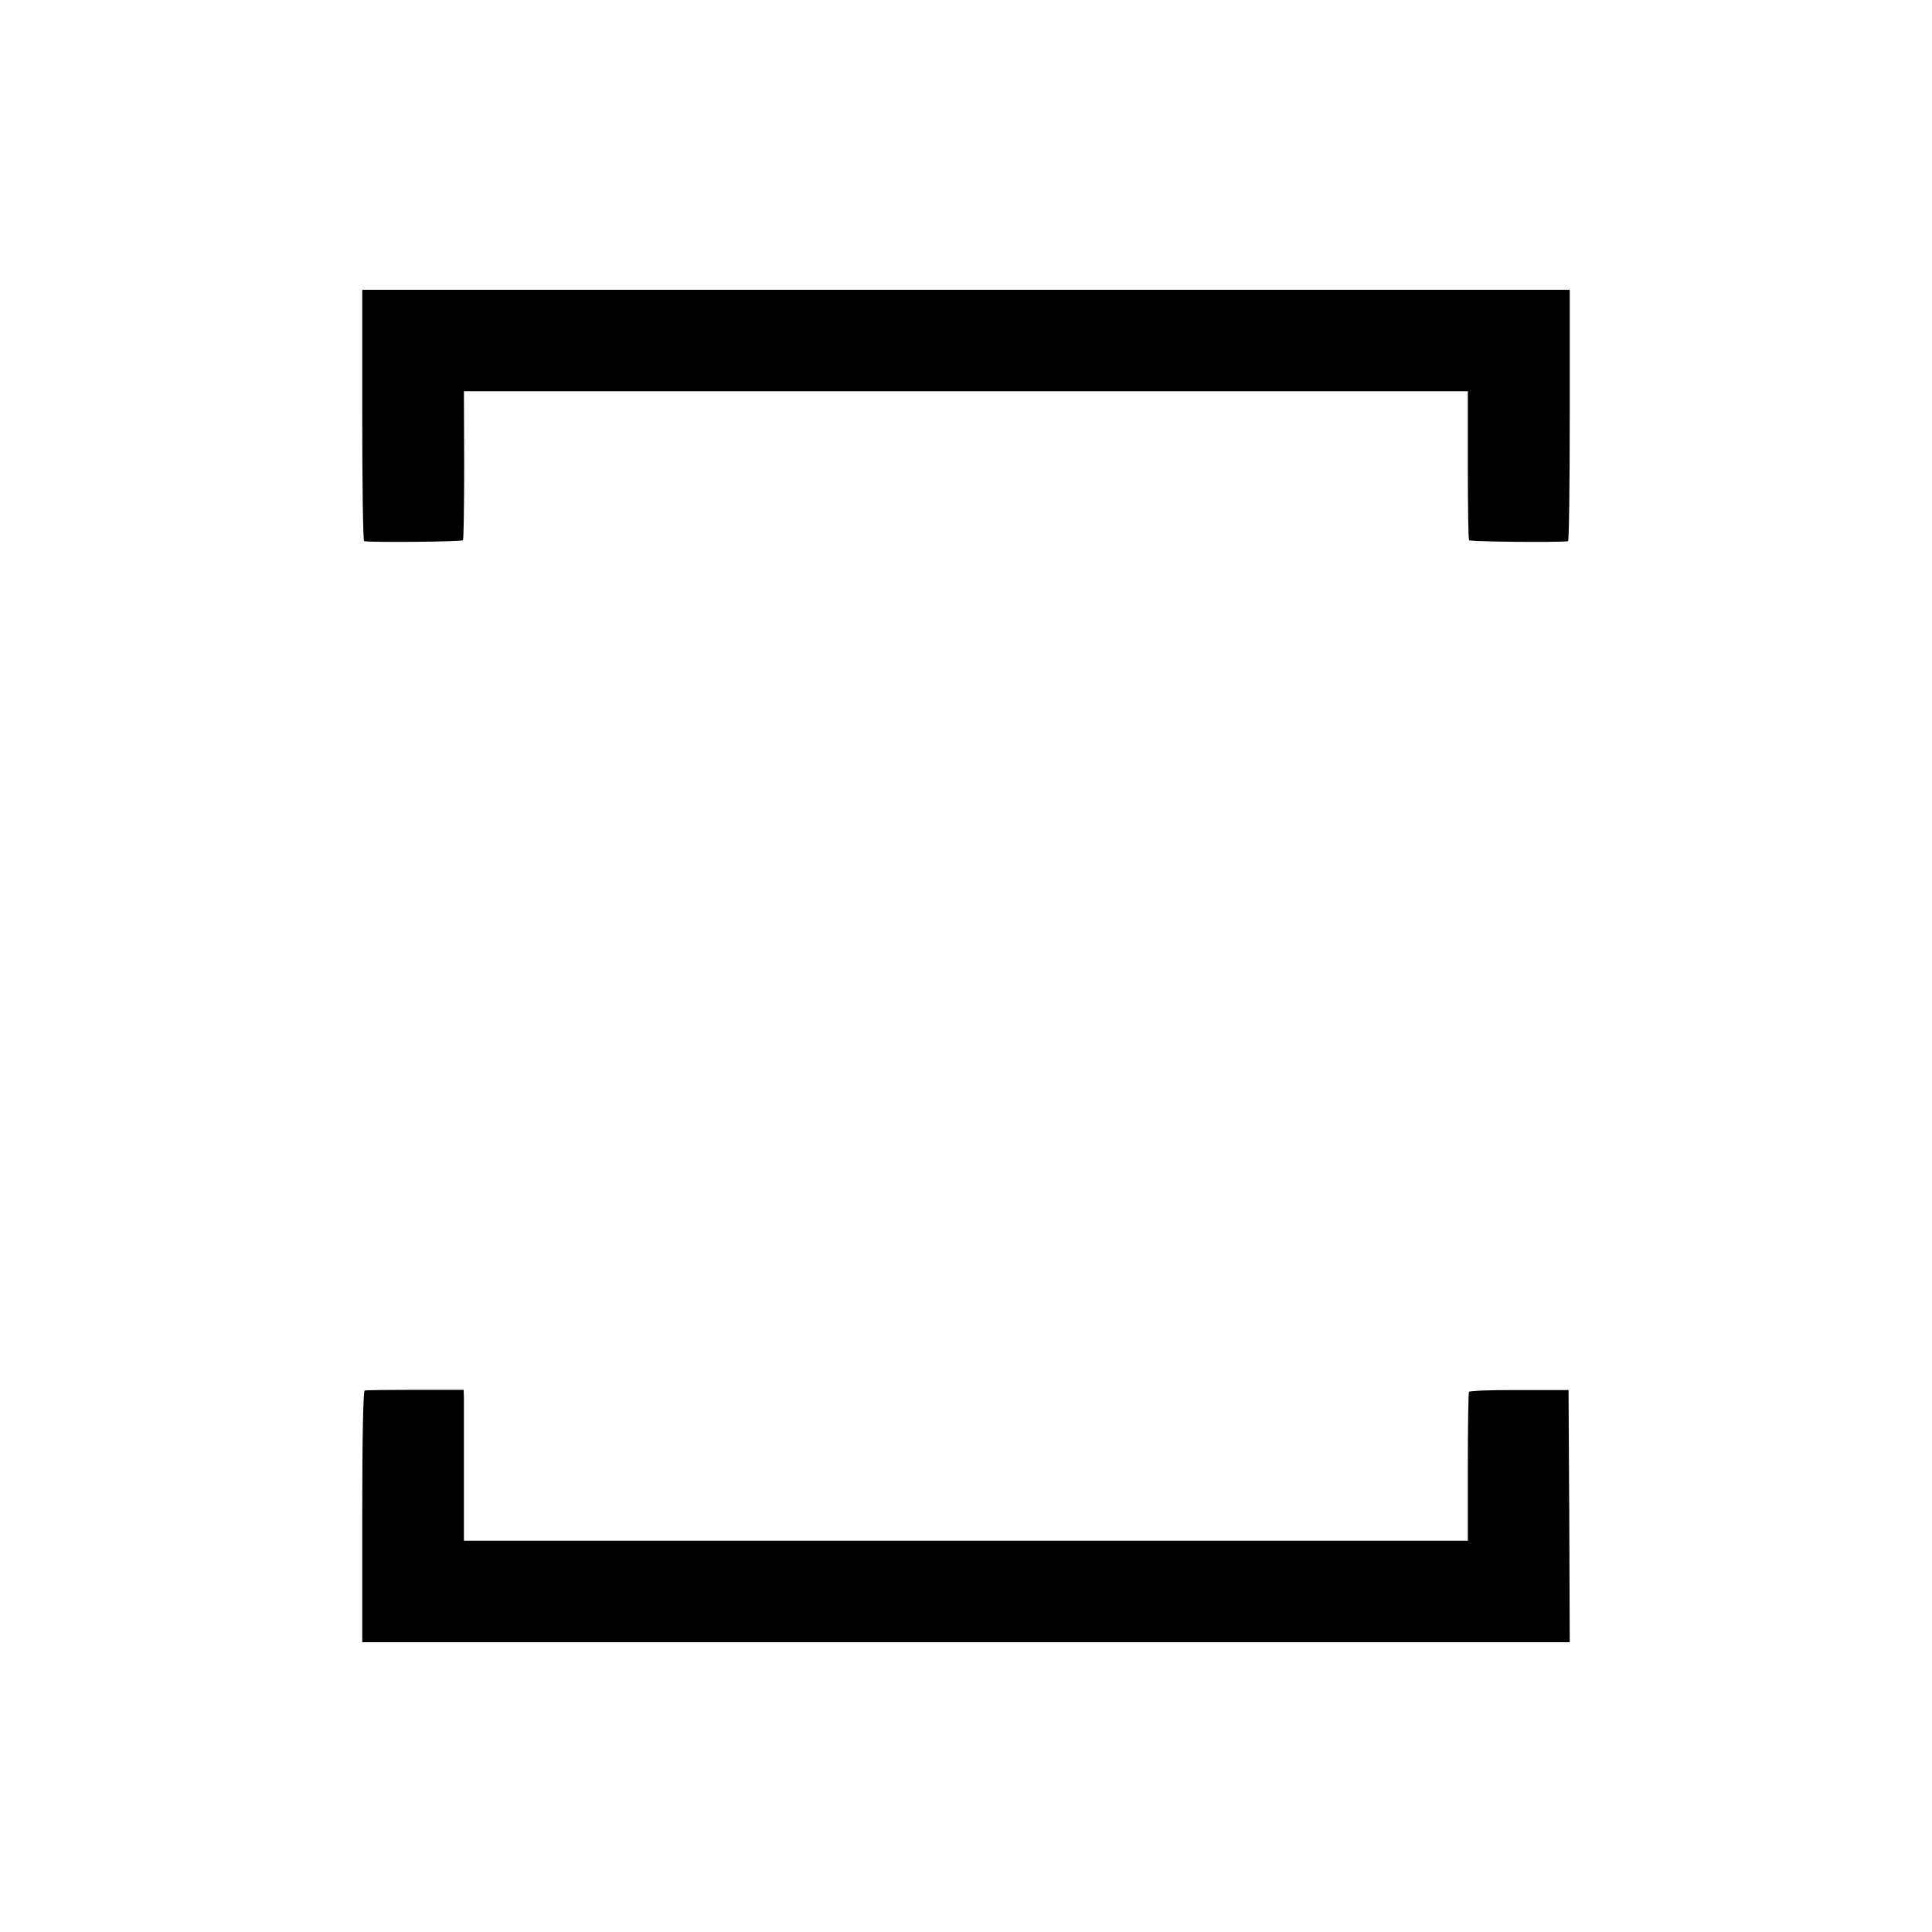
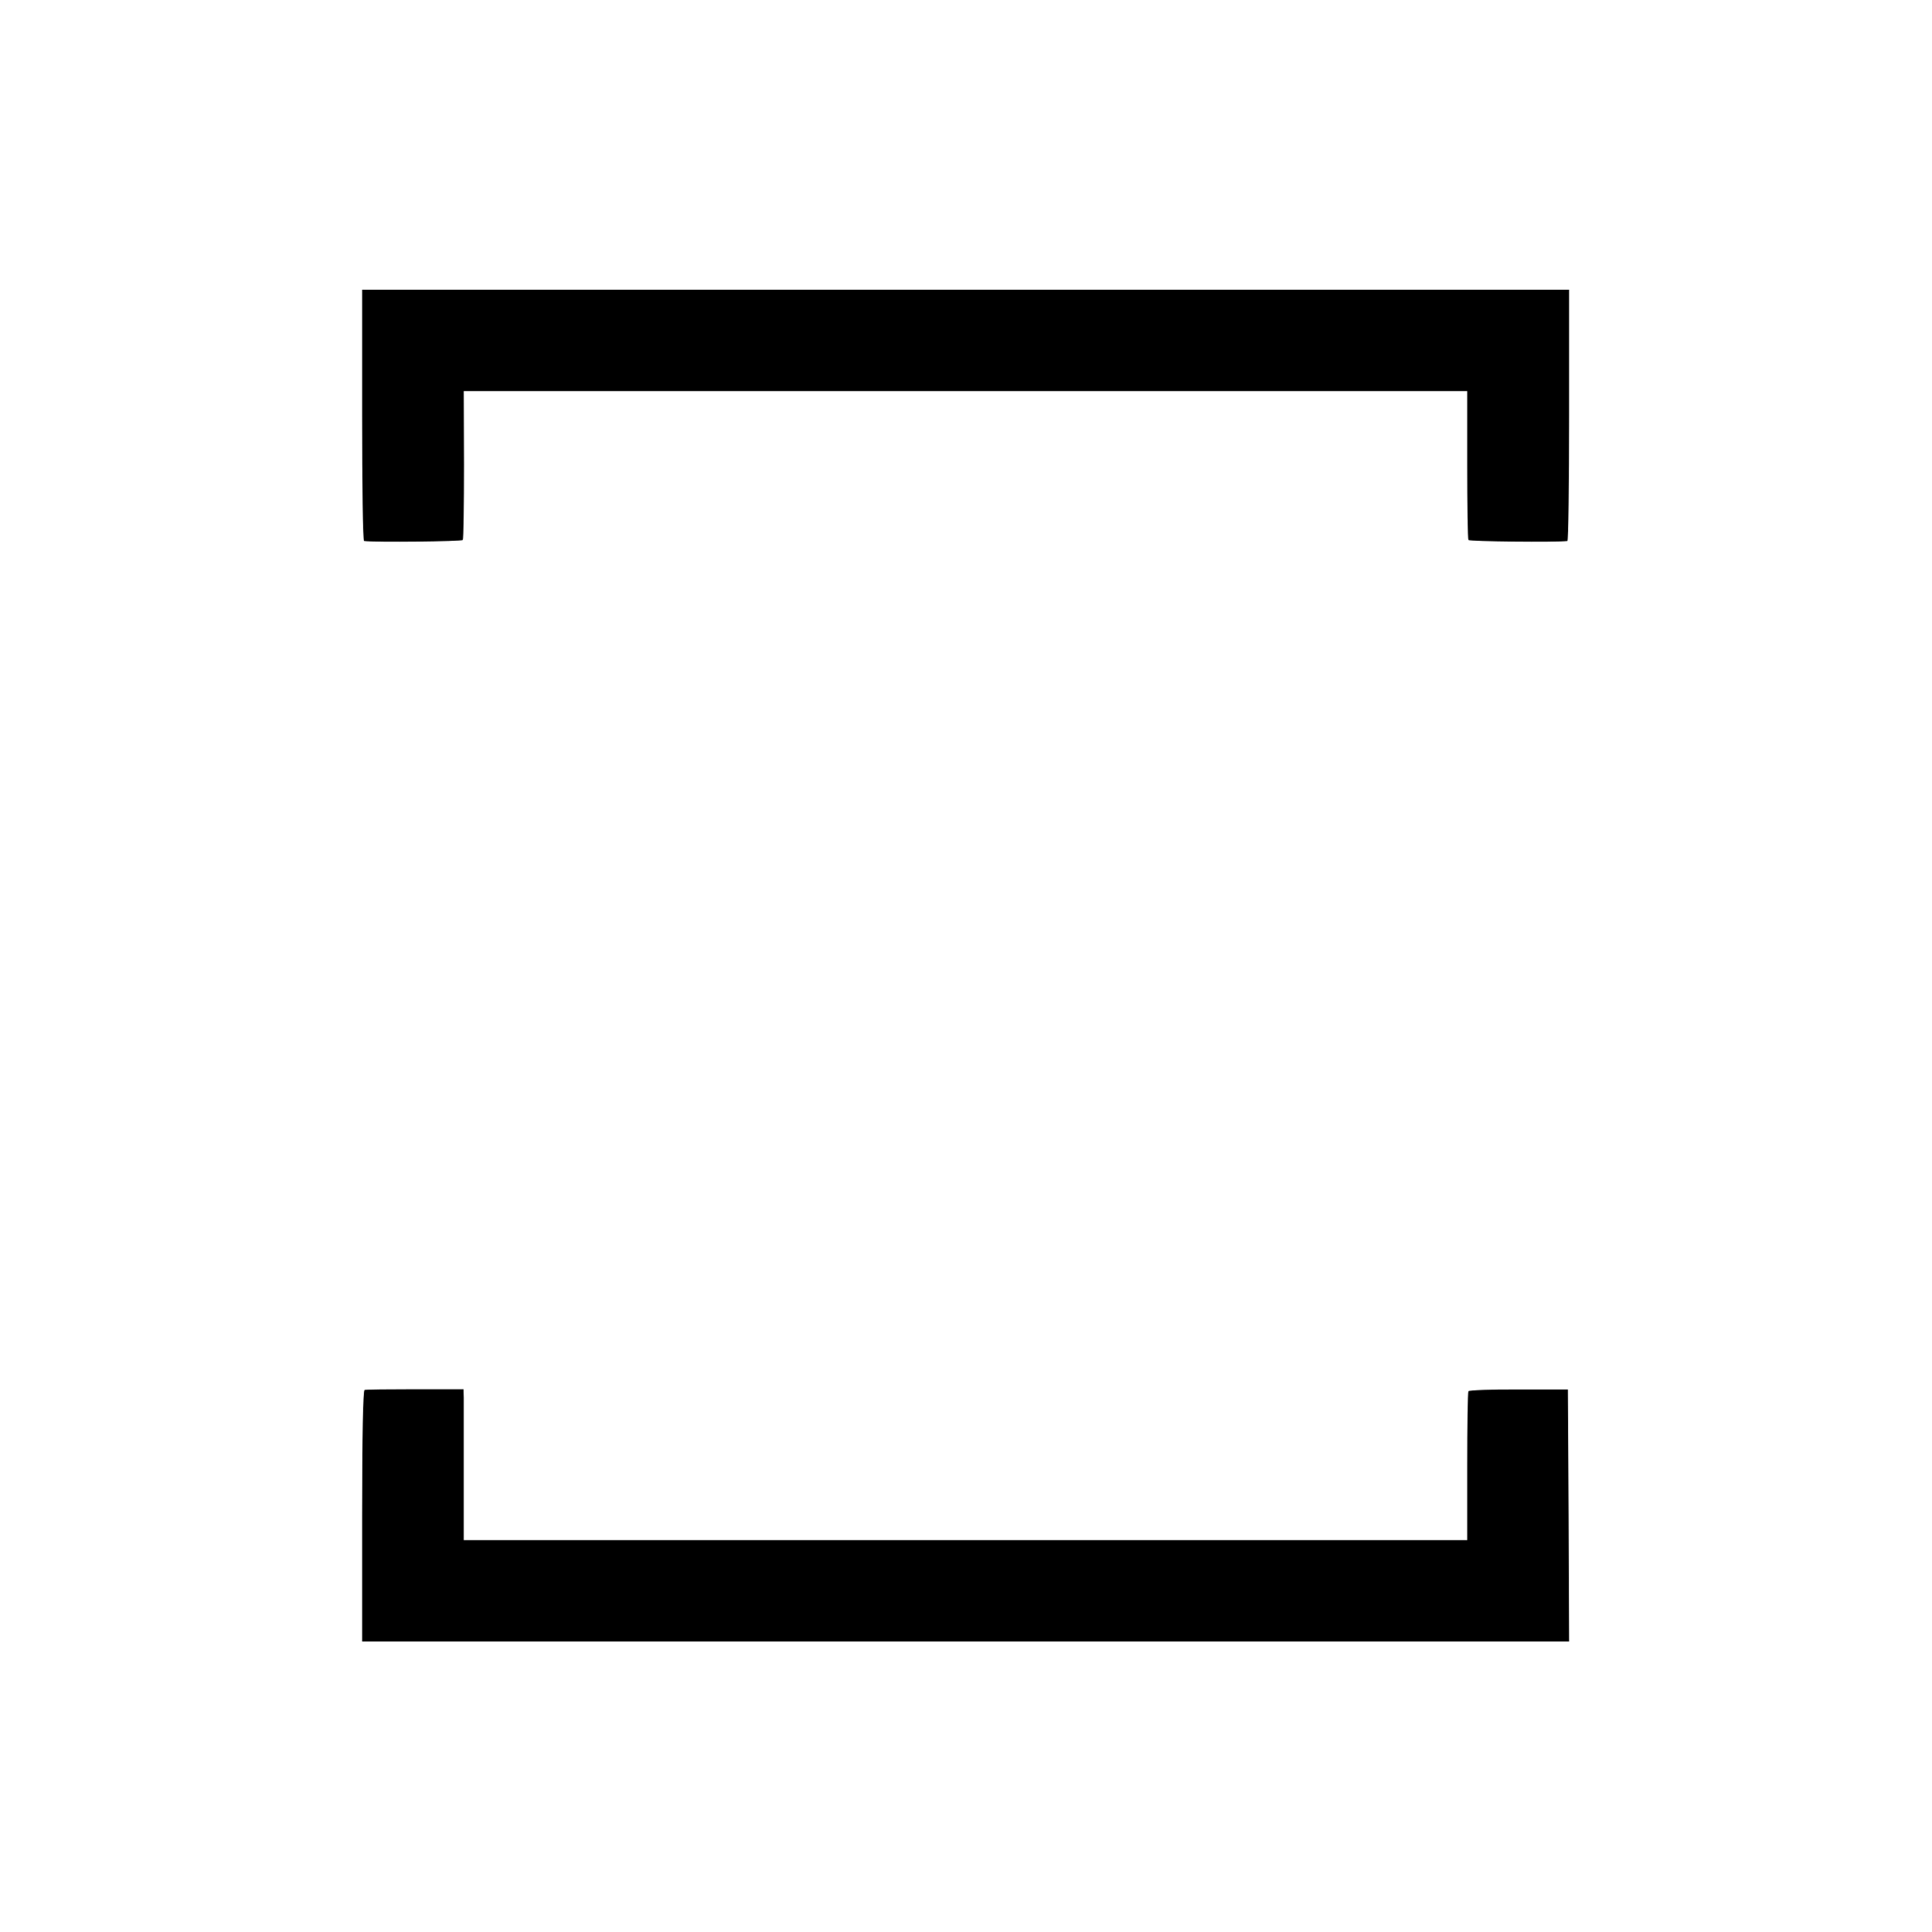
- <svg xmlns="http://www.w3.org/2000/svg" version="1.0" width="800pt" height="800pt" viewBox="0 0 800 800" preserveAspectRatio="xMidYMid meet">
-   <g transform="translate(0,800) scale(0.1,-0.1)" fill="#000000" stroke="none">
-     <path d="M1500 6280 c0 -286 3 -520 8 -521 43 -6 405 -2 409 4 3 5 5 146 5 313 l-1 304 2079 0 2078 0 0 -304 c0 -168 2 -308 5 -313 4 -6 365 -10 410 -4 4 1 7 235 7 521 l0 520 -2500 0 -2500 0 0 -520z" />
-     <path d="M1510 2242 c-6 -2 -10 -186 -10 -523 l0 -519 2500 0 2500 0 -2 522 -3 522 -203 0 c-112 1 -206 -3 -209 -7 -3 -5 -5 -145 -5 -313 l0 -304 -2078 0 -2079 0 0 278 c0 152 0 293 0 312 l-1 35 -200 0 c-110 0 -204 -1 -210 -3z" />
-   </g>
+ <svg xmlns="http://www.w3.org/2000/svg" version="1" width="1066.667" height="1066.667" viewBox="0 0 800 800">
+   <path d="M150 172c0 28.6.3 52 .8 52.1 4.3.6 40.5.2 40.9-.4.3-.5.5-14.6.5-31.3l-.1-30.4H607.8v30.4c0 16.8.2 30.8.5 31.3.4.6 36.5 1 41 .4.4-.1.7-23.5.7-52.1v-52H150v52zM151 575.8c-.6.2-1 18.6-1 52.3V680h500l-.2-52.2-.3-52.2h-20.3c-11.2-.1-20.6.3-20.9.7-.3.5-.5 14.5-.5 31.3V638H192.1v-27.8V579l-.1-3.5h-20c-11 0-20.4.1-21 .3z" />
</svg>
